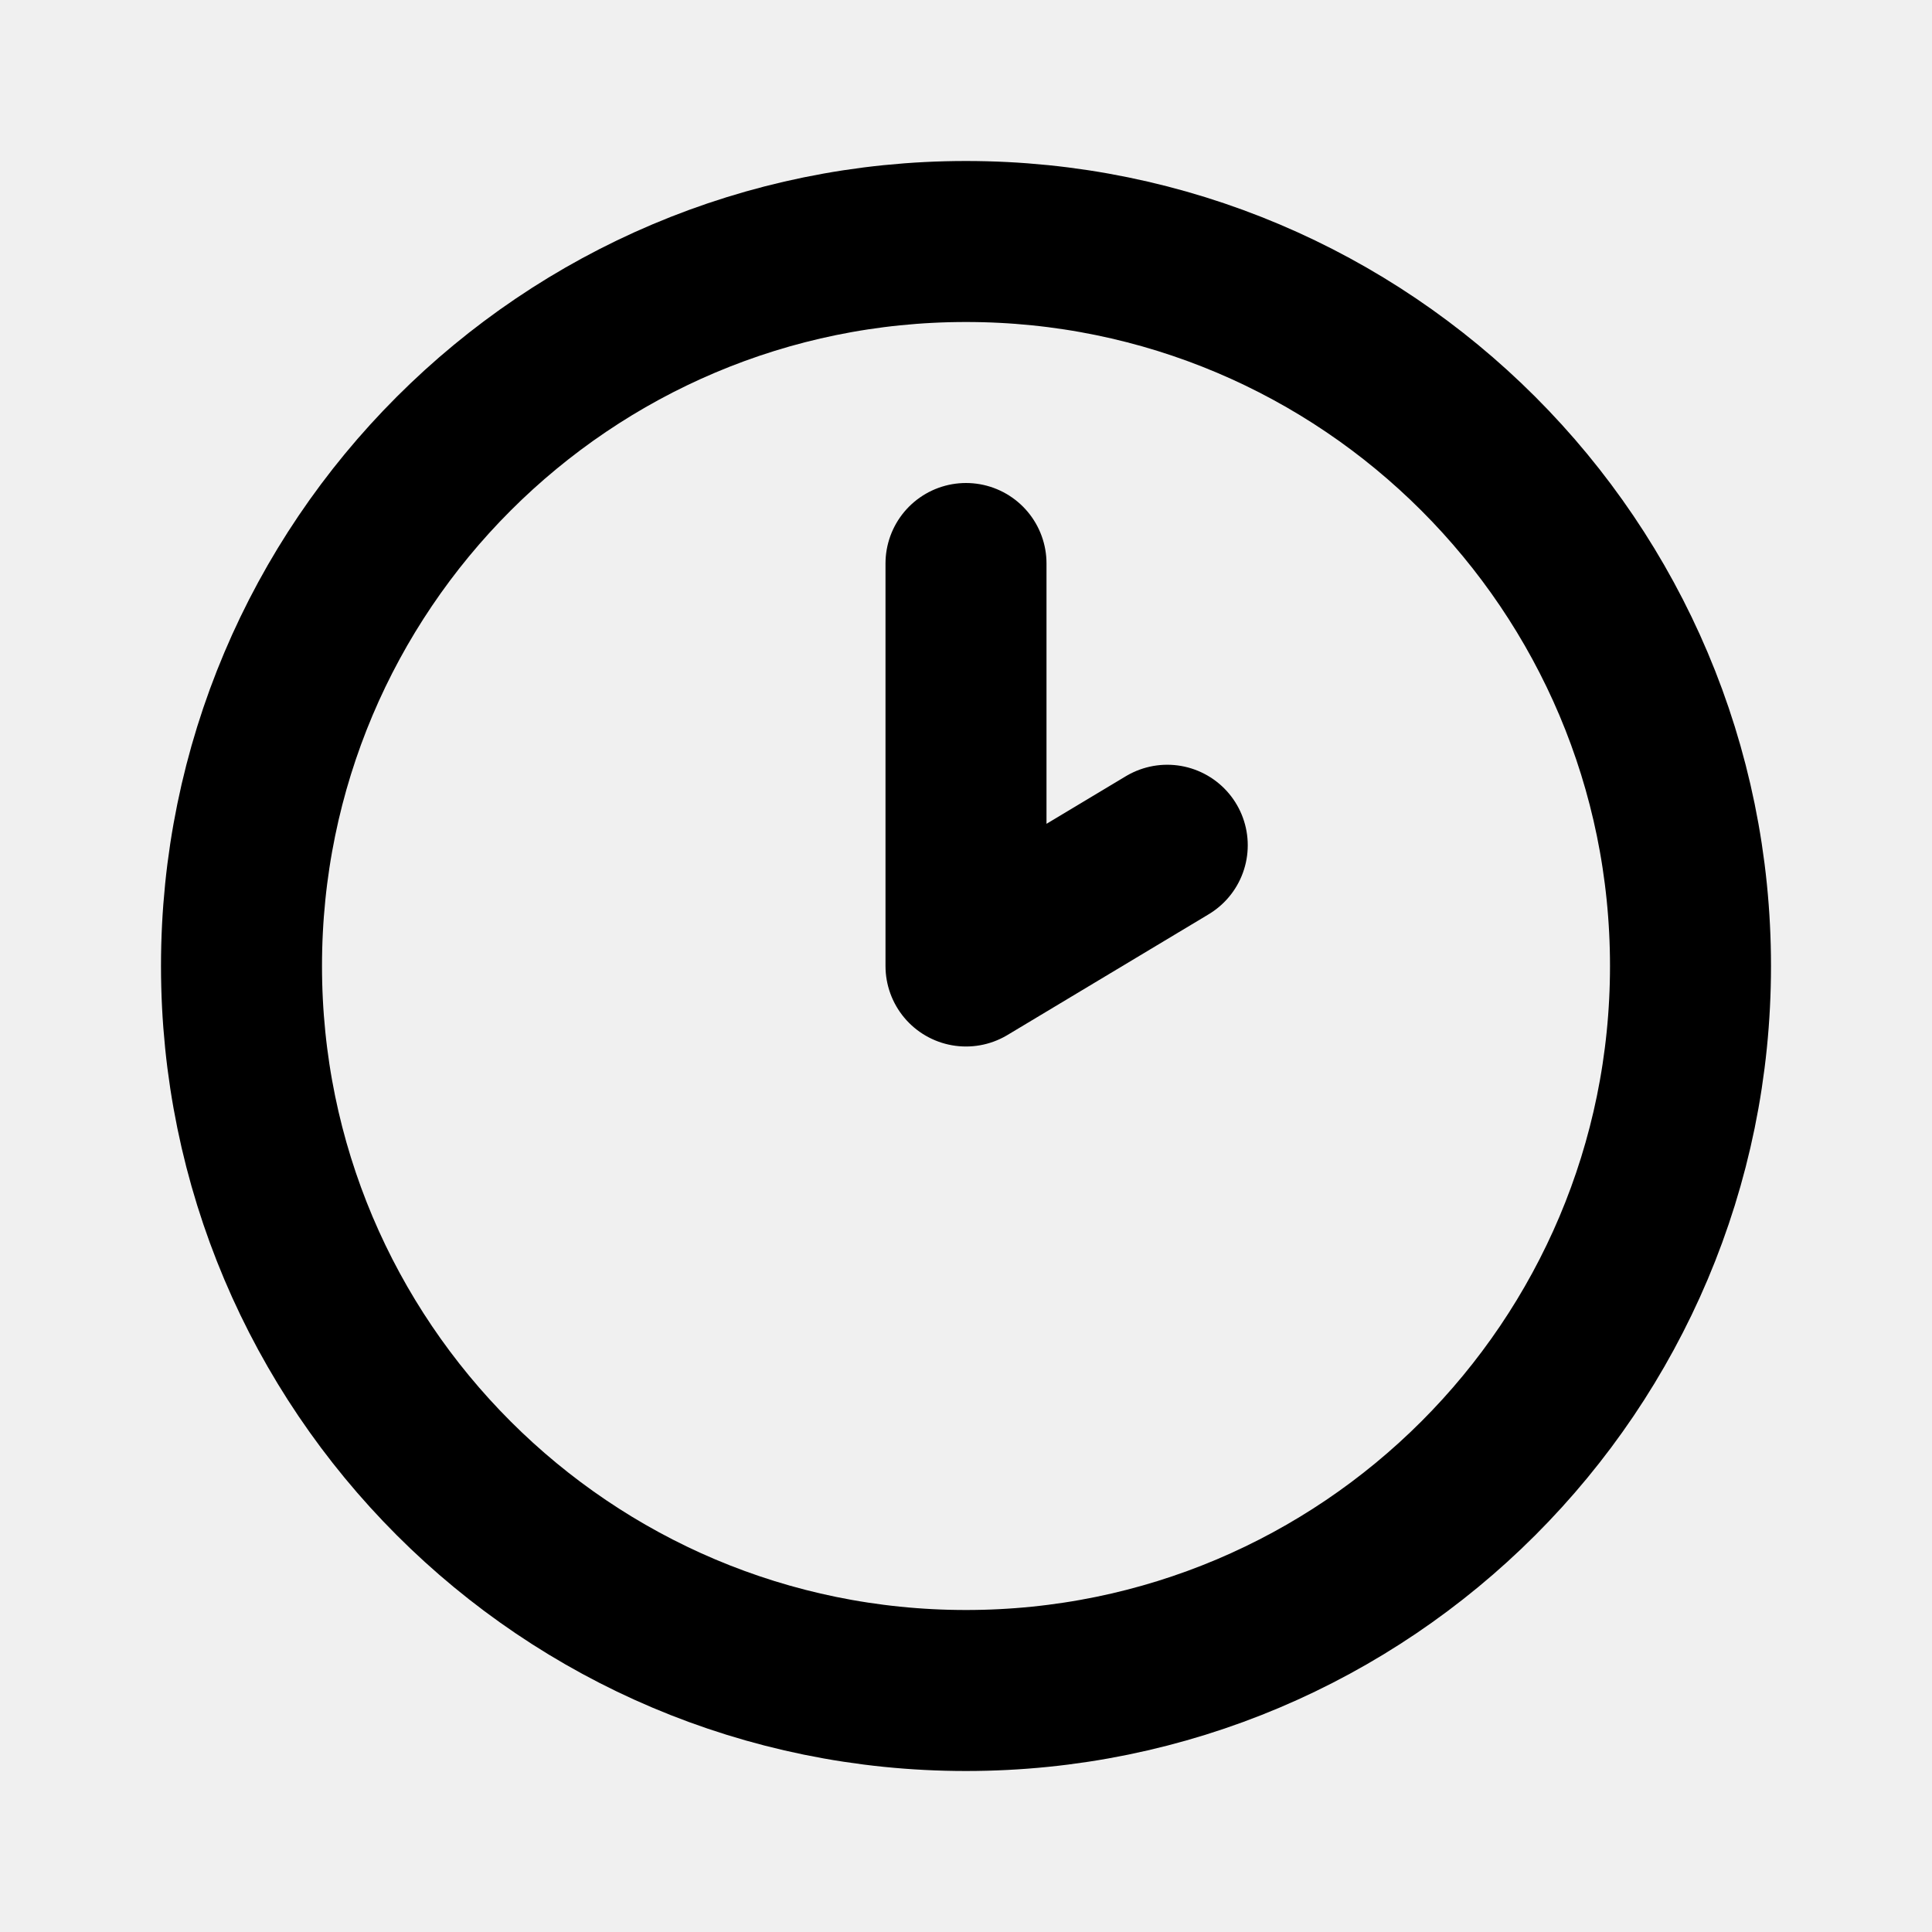
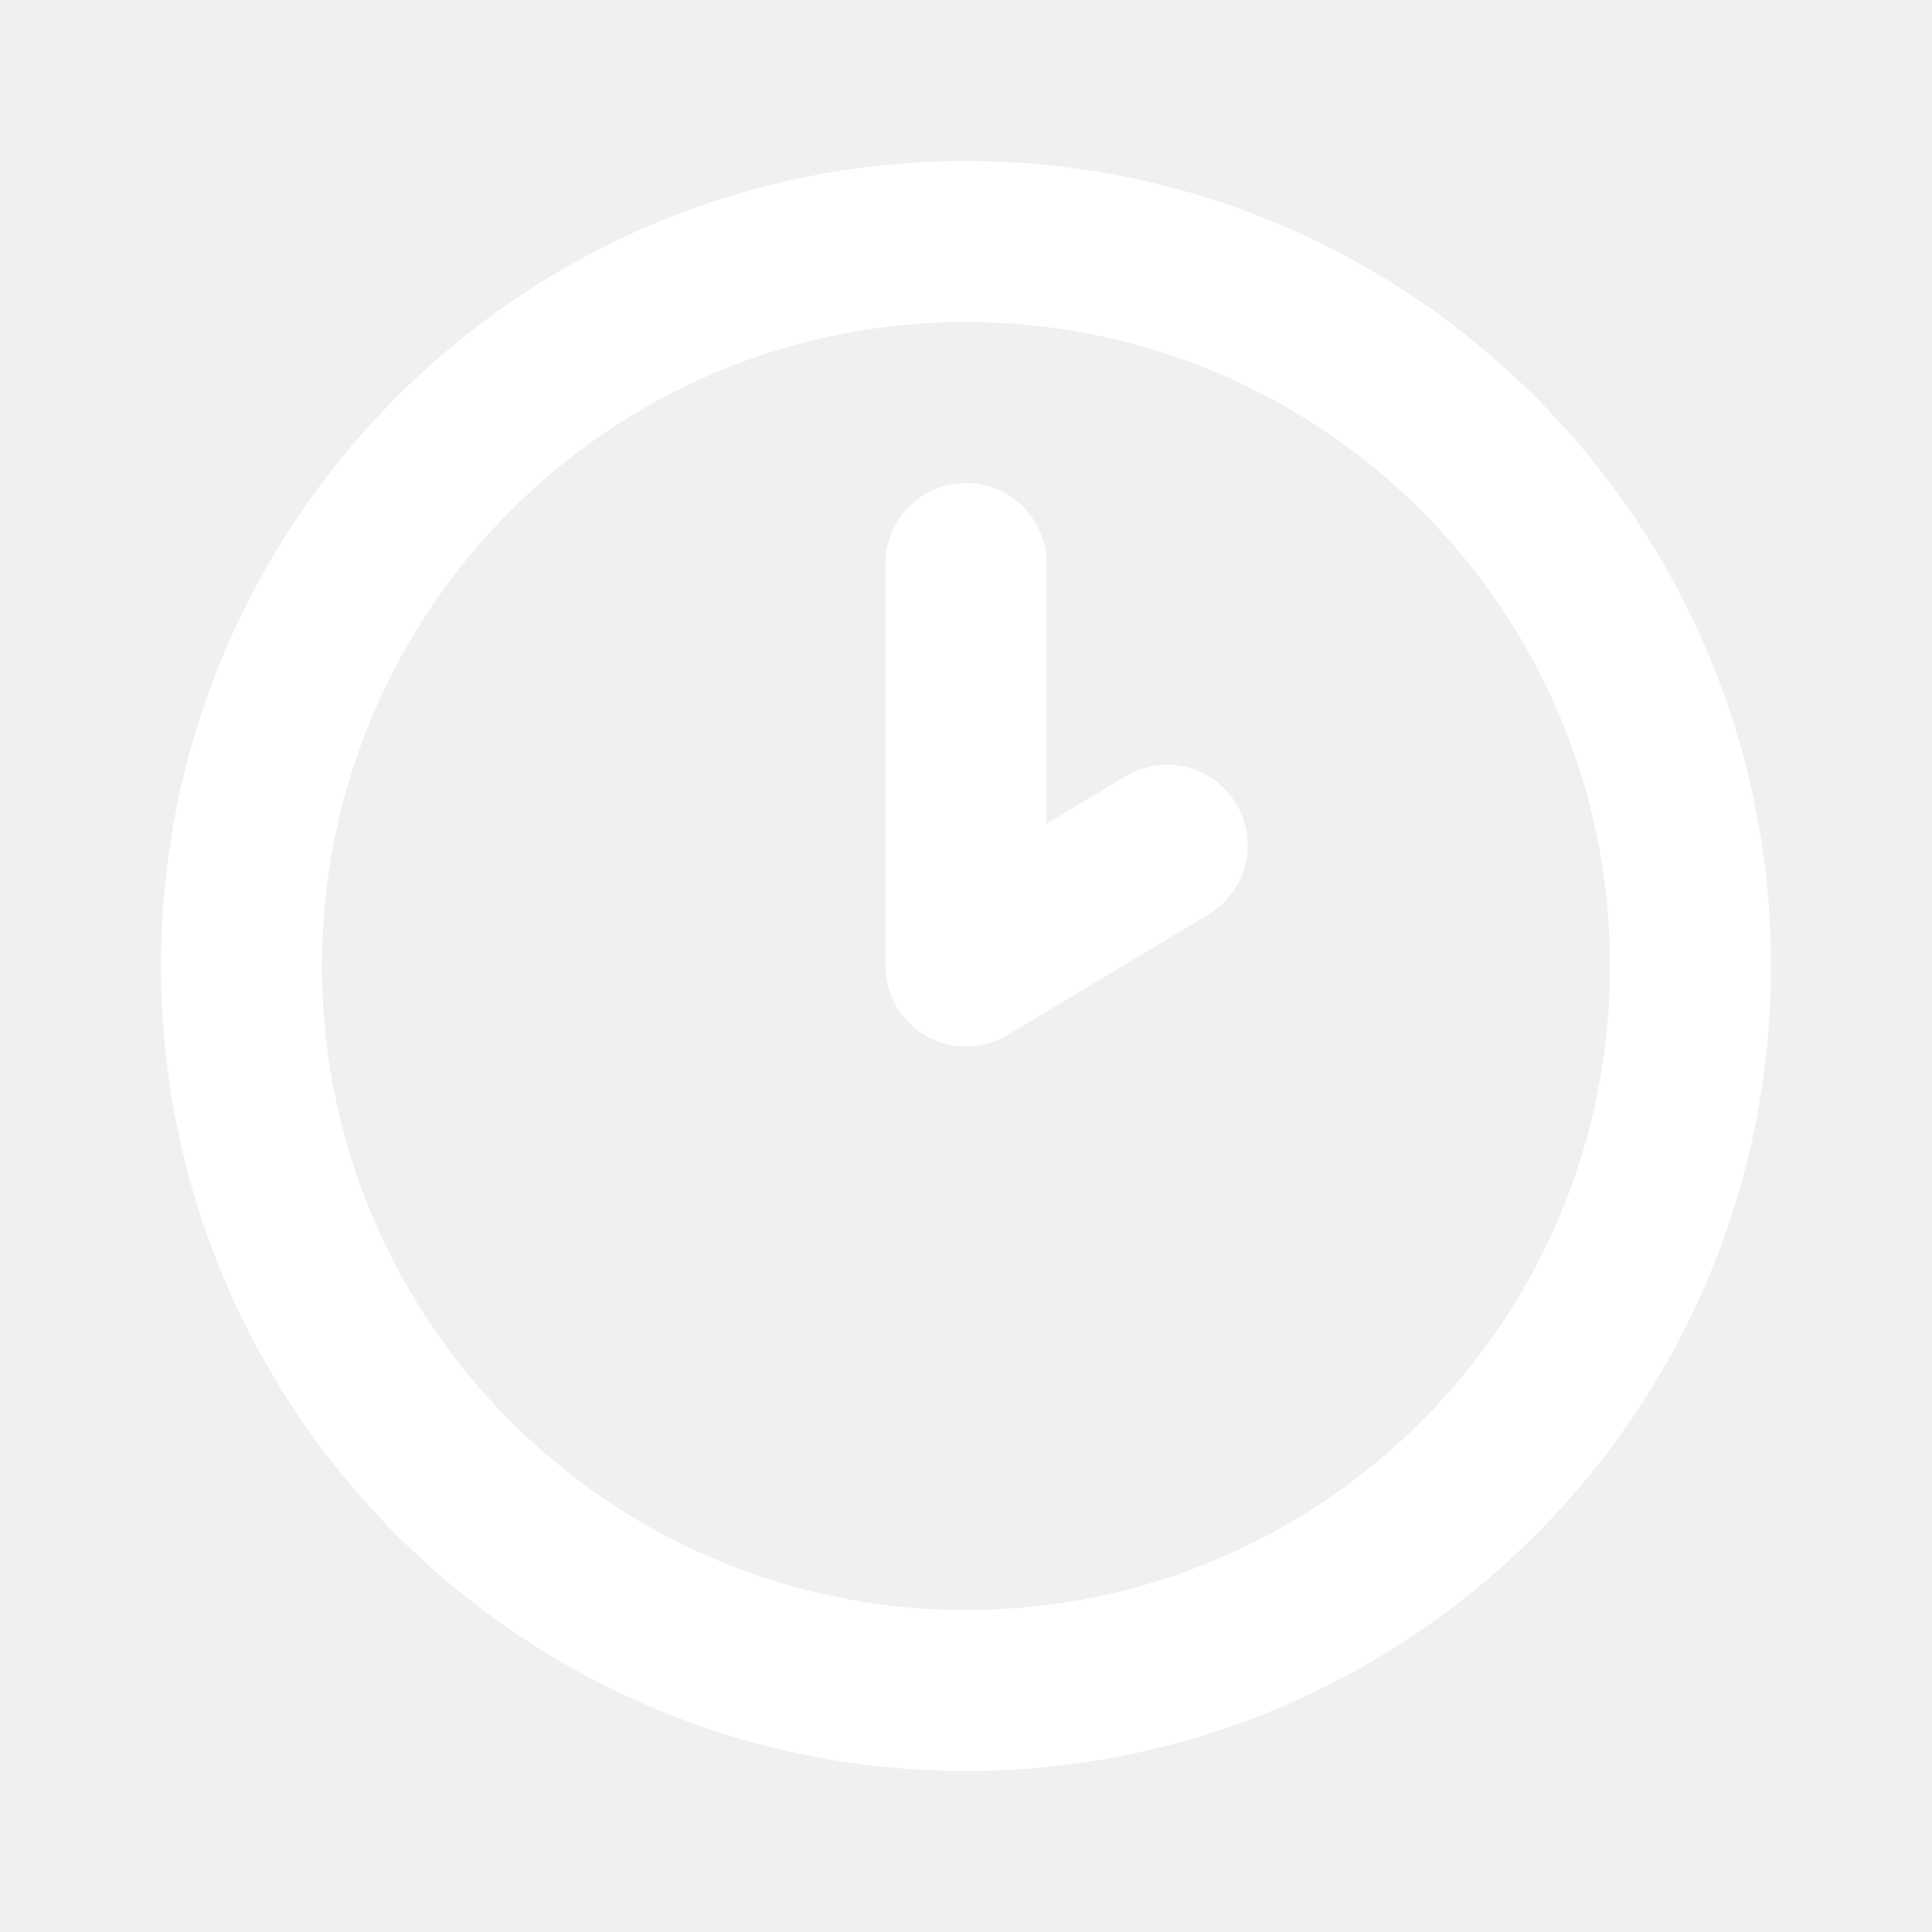
- <svg xmlns="http://www.w3.org/2000/svg" width="800px" height="800px" viewBox="0 0 24 24" fill="none">
-   <path d="M12 7V12L14.5 10.5M21 12C21 16.971 16.971 21 12 21C7.029 21 3 16.971 3 12C3 7.029 7.029 3 12 3C16.971 3 21 7.029 21 12Z" stroke="#000000" stroke-width="2" stroke-linecap="round" stroke-linejoin="round" />
+ <svg xmlns="http://www.w3.org/2000/svg" width="20px" height="20px" viewBox="0 0 24 24" fill="none">
+   <path d="M12 7V12L14.5 10.5M21 12C21 16.971 16.971 21 12 21C7.029 21 3 16.971 3 12C3 7.029 7.029 3 12 3C16.971 3 21 7.029 21 12Z" stroke="#FFFFFF" stroke-width="2" stroke-linecap="round" stroke-linejoin="round" />
</svg>
